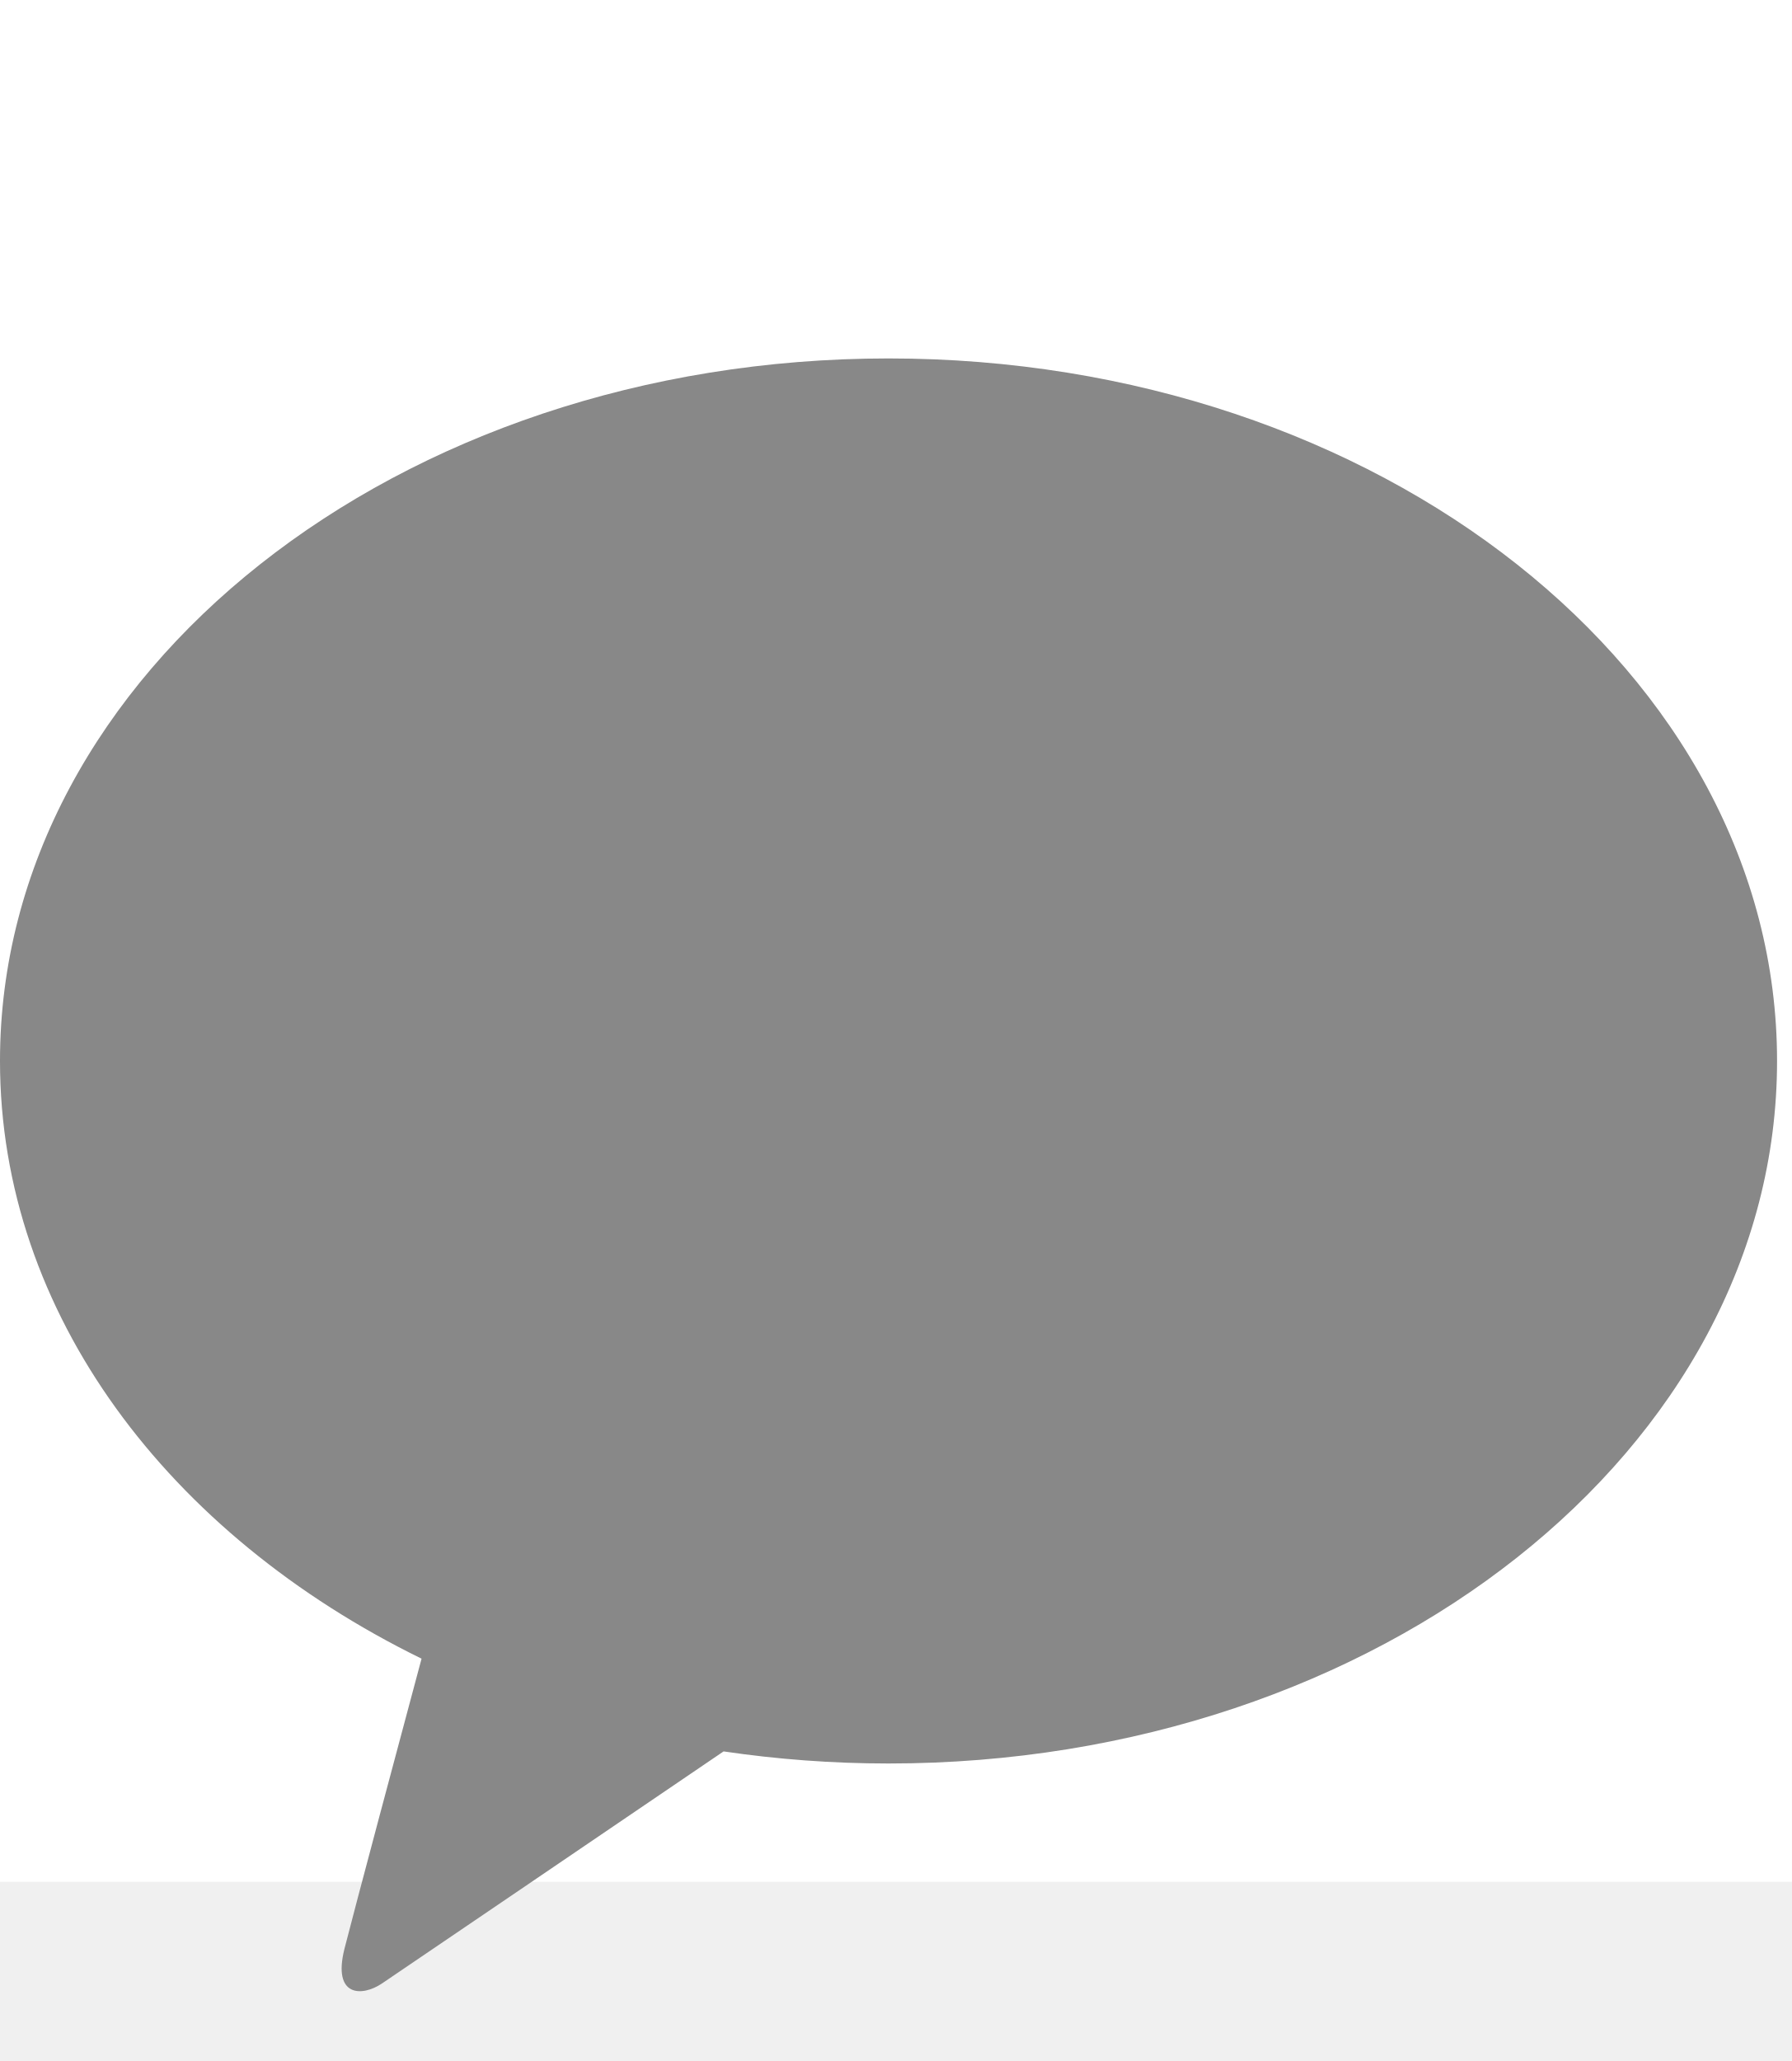
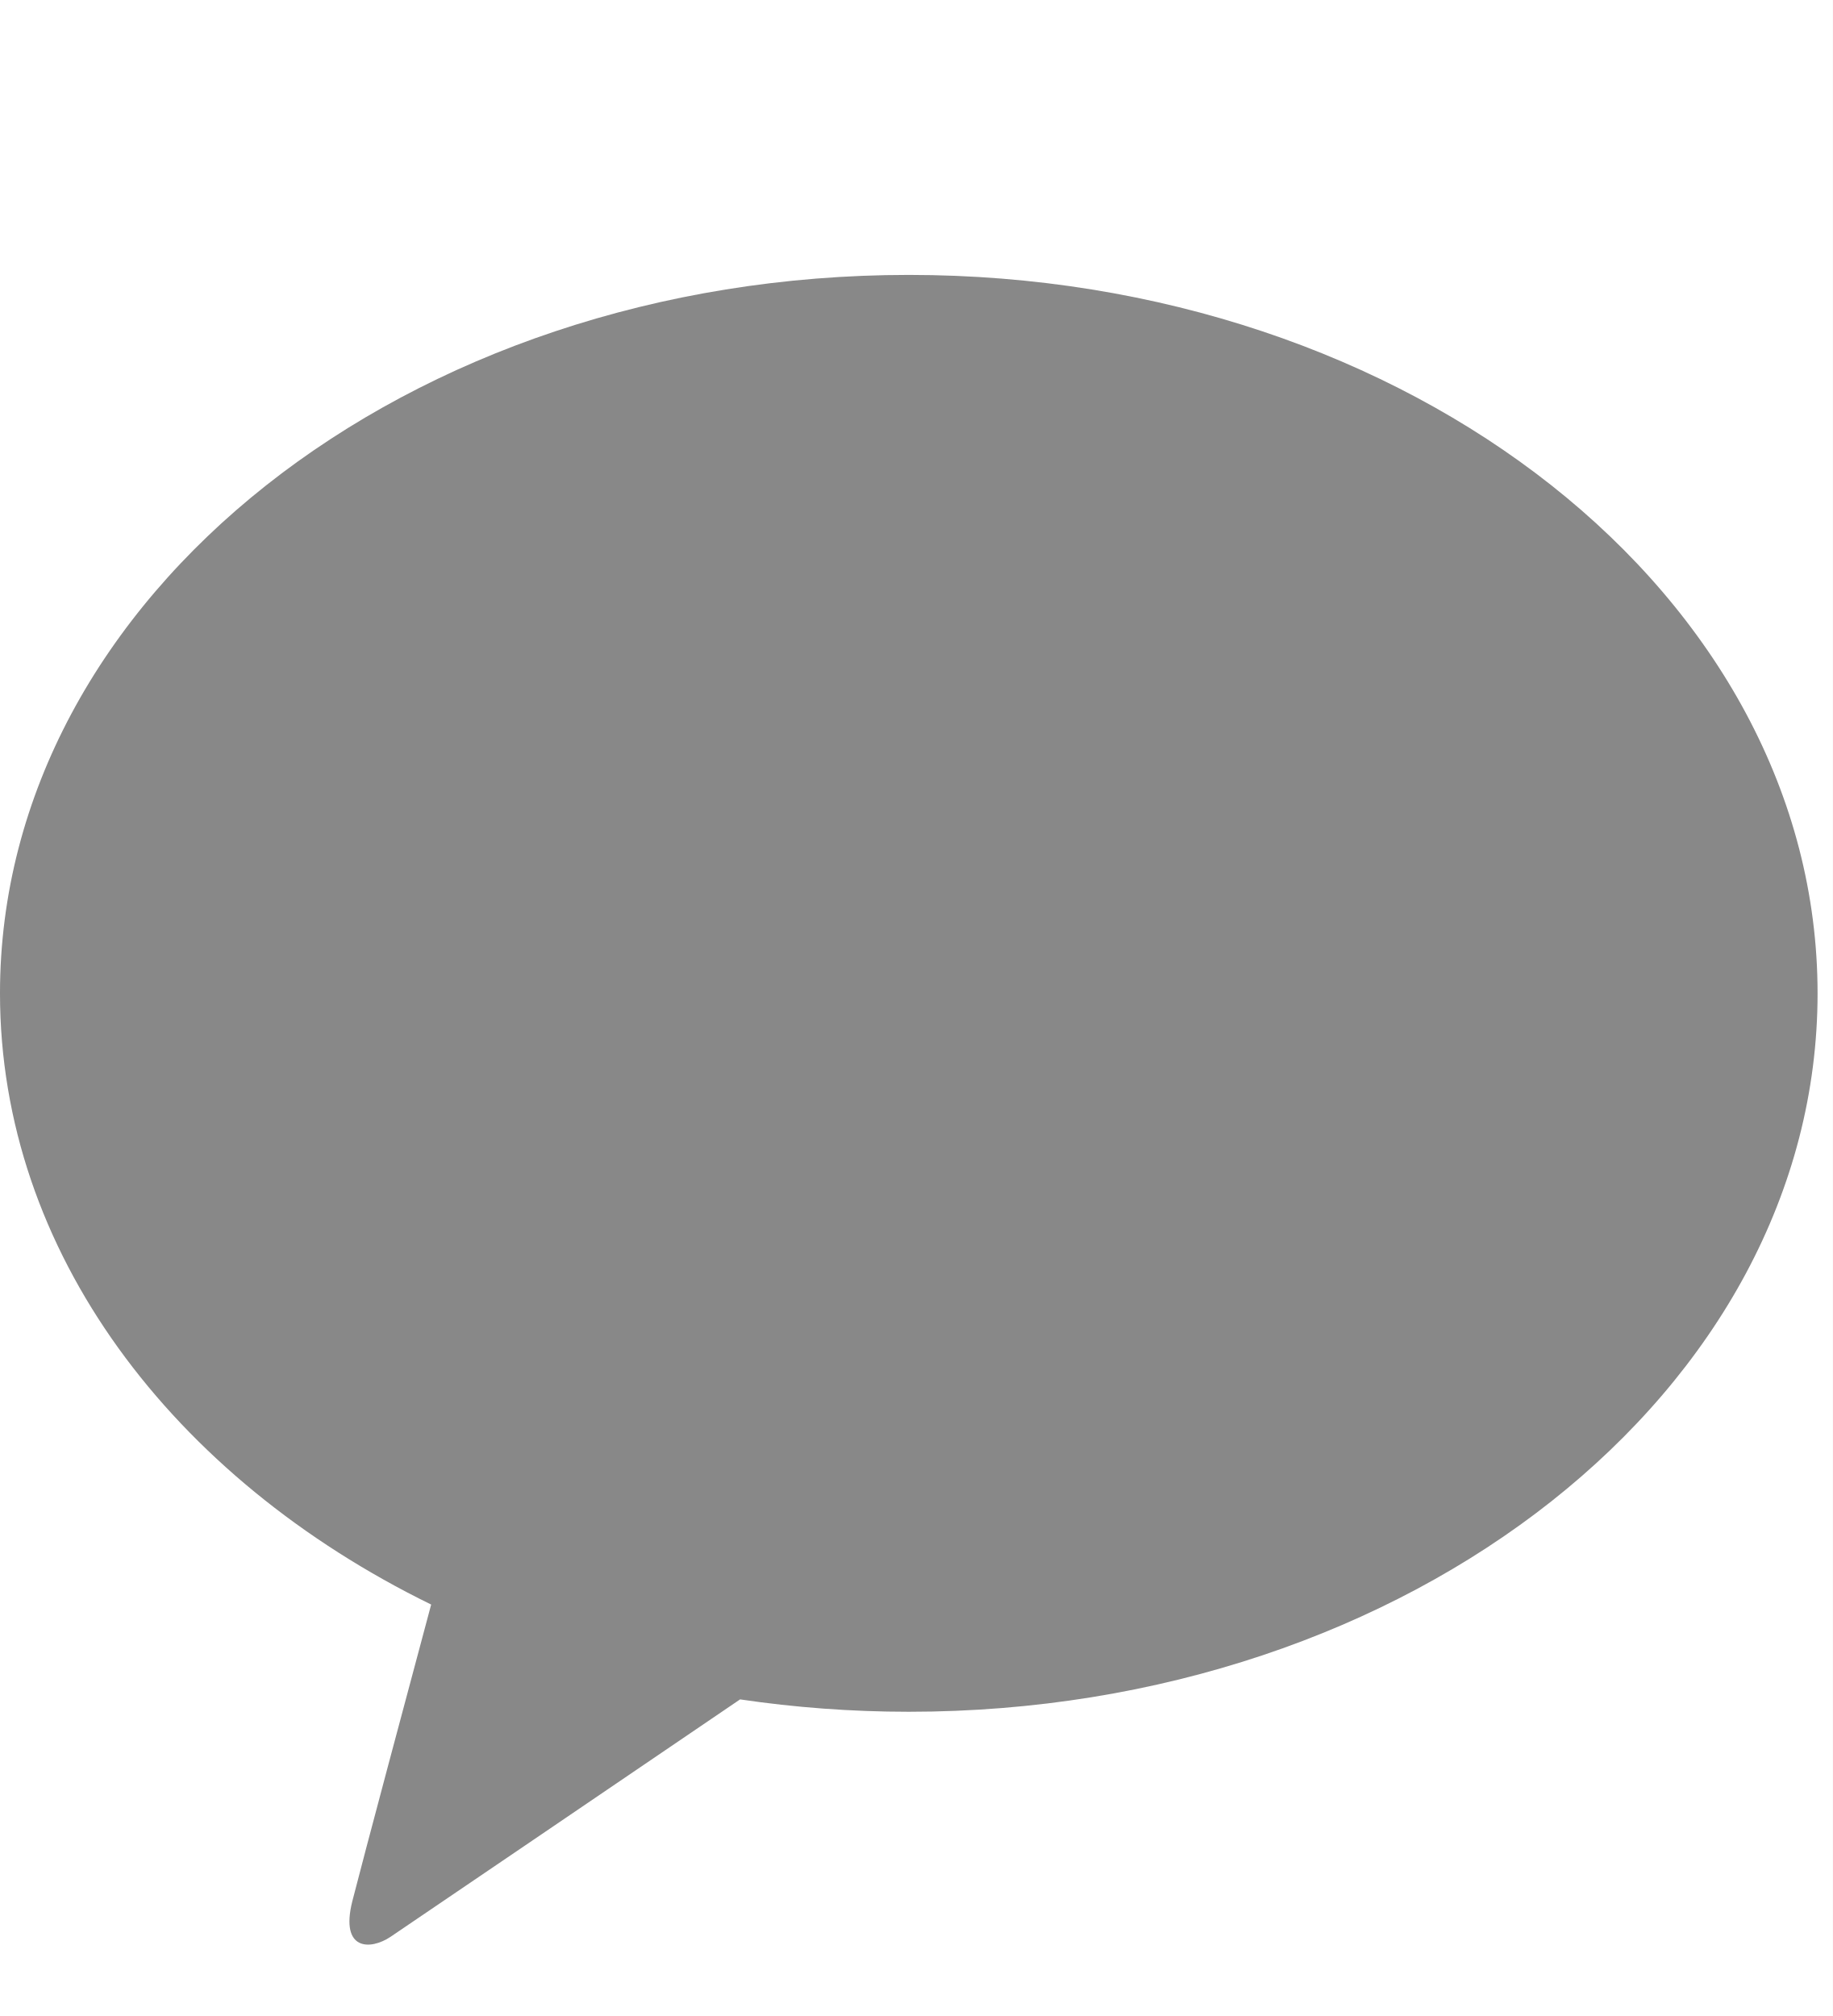
- <svg xmlns="http://www.w3.org/2000/svg" width="20px" height="23px" viewBox="0 0 20 23" version="1.1">
+ <svg xmlns="http://www.w3.org/2000/svg" width="20px" height="22px" viewBox="0 0 20 22" version="1.1">
  <g id="Page-1" stroke="none" stroke-width="1" fill="none" fill-rule="evenodd">
-     <g id="08" transform="translate(-1393, -648)">
-       <g id="join-share-kakao" transform="translate(1393, 648)">
-         <rect id="Rectangle" fill="#FFFFFF" x="0" y="0" width="20" height="21" />
-         <path d="M9.917,4 C4.44,4 -7.22891566e-05,7.51 -7.22891566e-05,11.84 C-7.22891566e-05,14.658 1.881,17.128 4.705,18.51 C4.497,19.285 3.954,21.316 3.844,21.75 C3.71,22.289 4.042,22.282 4.26,22.137 C4.43,22.023 6.977,20.292 8.076,19.545 C8.672,19.633 9.288,19.68 9.917,19.68 C15.394,19.68 19.834,16.169 19.834,11.84 C19.834,7.51 15.394,4 9.917,4" id="Fill-1" fill="#888888" />
+     <g id="08" transform="translate(-1393, -649)">
+       <g id="join-share-kakao" transform="translate(1393, 649)">
+         <rect id="Rectangle" fill="#FFFFFF" x="0" y="0" width="20" height="22" />
+         <path d="M9.917,3 C4.44,3 -7.22891566e-05,6.51 -7.22891566e-05,10.84 C-7.22891566e-05,13.658 1.881,16.128 4.705,17.51 C4.497,18.285 3.954,20.316 3.844,20.75 C3.71,21.289 4.042,21.282 4.26,21.137 C4.43,21.023 6.977,19.292 8.076,18.545 C8.672,18.633 9.288,18.68 9.917,18.68 C15.394,18.68 19.834,15.169 19.834,10.84 C19.834,6.51 15.394,3 9.917,3" id="Fill-1" fill="#888888" />
      </g>
    </g>
  </g>
</svg>
